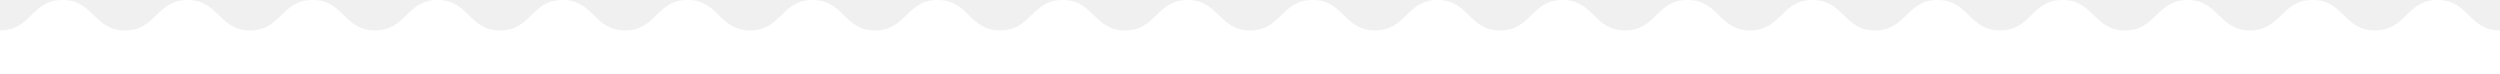
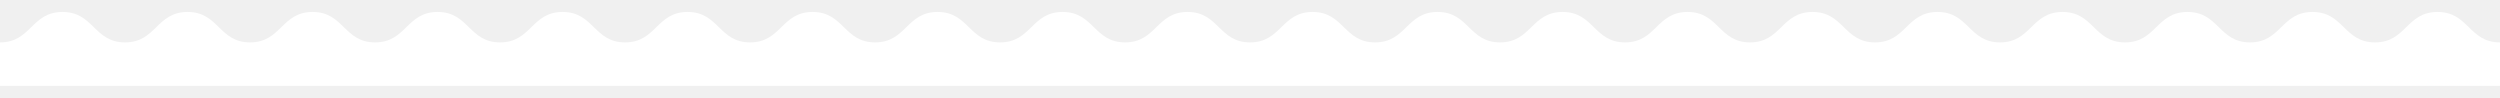
- <svg xmlns="http://www.w3.org/2000/svg" viewBox="0 0 1150 34">
+ <svg xmlns="http://www.w3.org/2000/svg" width="1150" height="45" viewBox="0 0 1150 34">
  <path fill="#FFF" d="M1121.252 0c-14.375 0-14.375 14-28.749 14s-14.374-14-28.748-14-14.374 14-28.748 14c-14.375 0-14.375-14-28.75-14-14.374 0-14.374 14-28.748 14S963.135 0 948.761 0s-14.374 14-28.749 14-14.375-14-28.749-14-14.374 14-28.749 14-14.375-14-28.75-14c-14.371 0-14.371 14-28.743 14-14.375 0-14.375-14-28.75-14-14.372 0-14.372 14-28.744 14-14.374 0-14.374-14-28.747-14s-14.373 14-28.747 14C675.66 14 675.66 0 661.287 0c-14.374 0-14.374 14-28.748 14-14.375 0-14.375-14-28.751-14-14.374 0-14.374 14-28.748 14S560.666 0 546.292 0s-14.374 14-28.748 14S503.17 0 488.796 0c-14.375 0-14.375 14-28.75 14-14.376 0-14.376-14-28.753-14-14.375 0-14.375 14-28.75 14S388.168 0 373.792 0c-14.375 0-14.375 14-28.75 14S330.666 0 316.291 0s-14.375 14-28.751 14c-14.376 0-14.376-14-28.753-14-14.374 0-14.374 14-28.747 14-14.375 0-14.375-14-28.75-14s-14.375 14-28.751 14c-14.377 0-14.377-14-28.754-14s-14.377 14-28.755 14c-14.378 0-14.378-14-28.756-14S71.896 14 57.518 14C43.139 14 43.139 0 28.759 0S14.38 14 0 14v20h1150V14c-14.374 0-14.374-14-28.748-14z" />
</svg>
